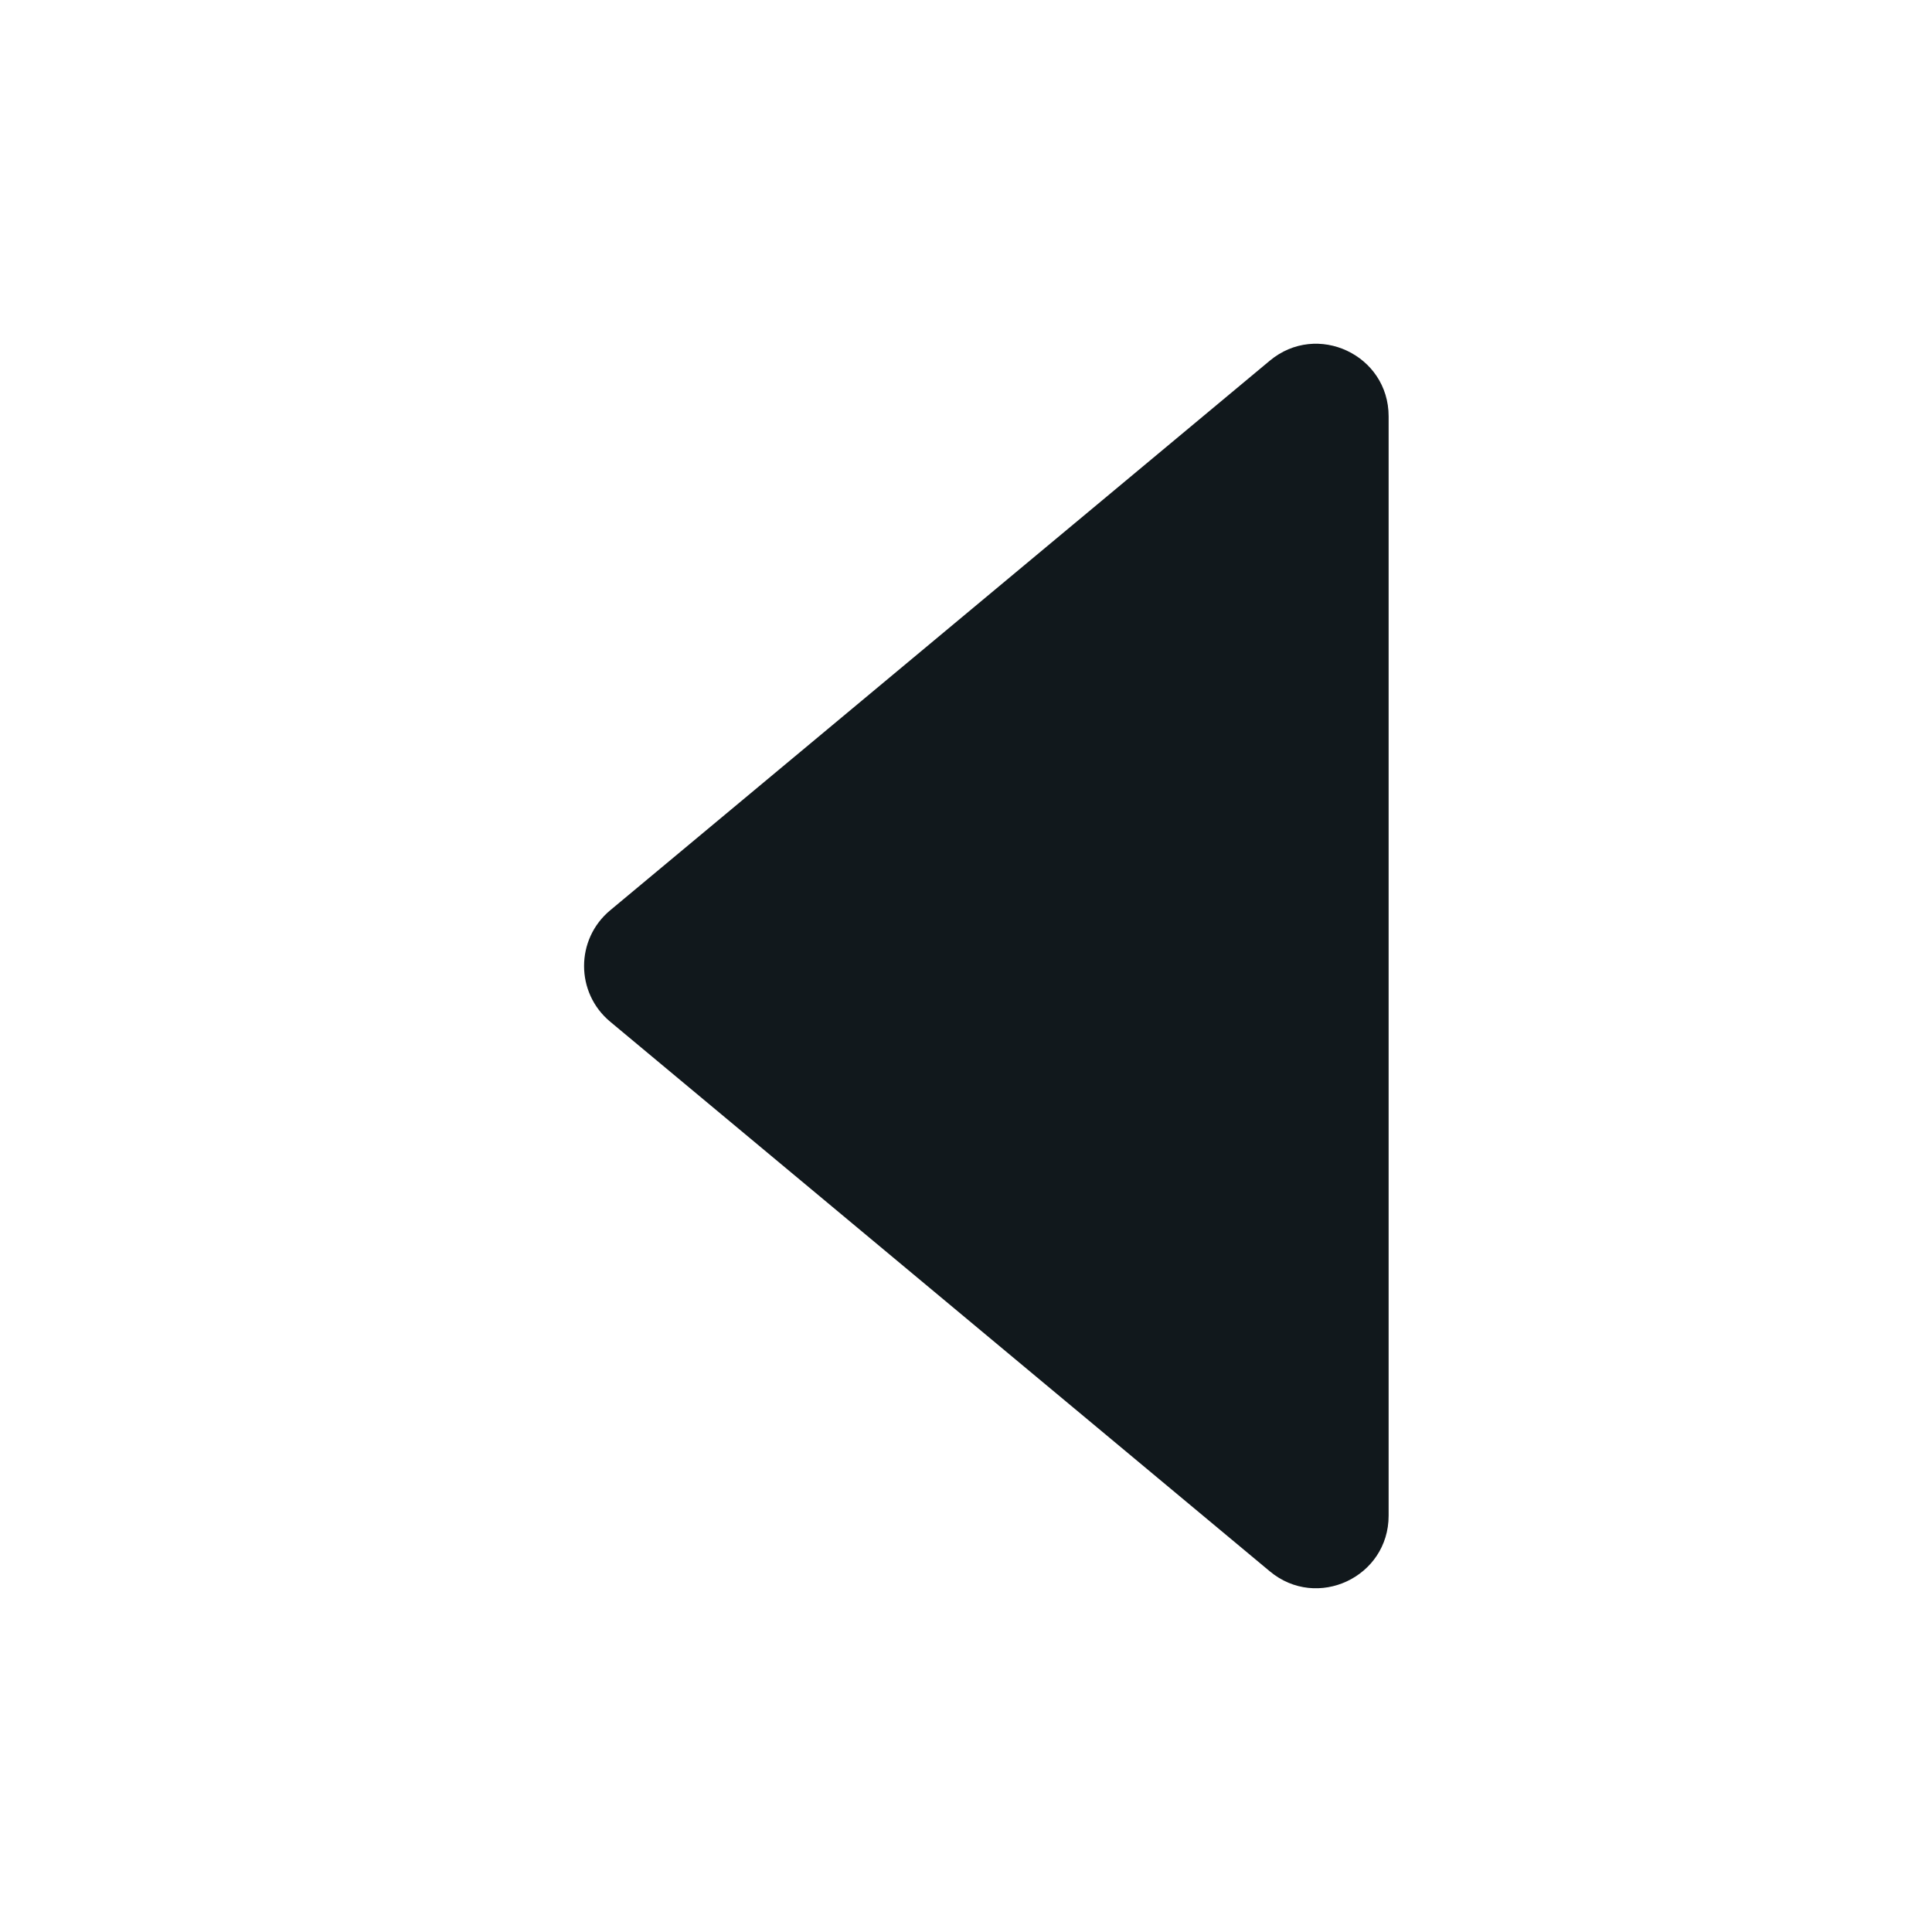
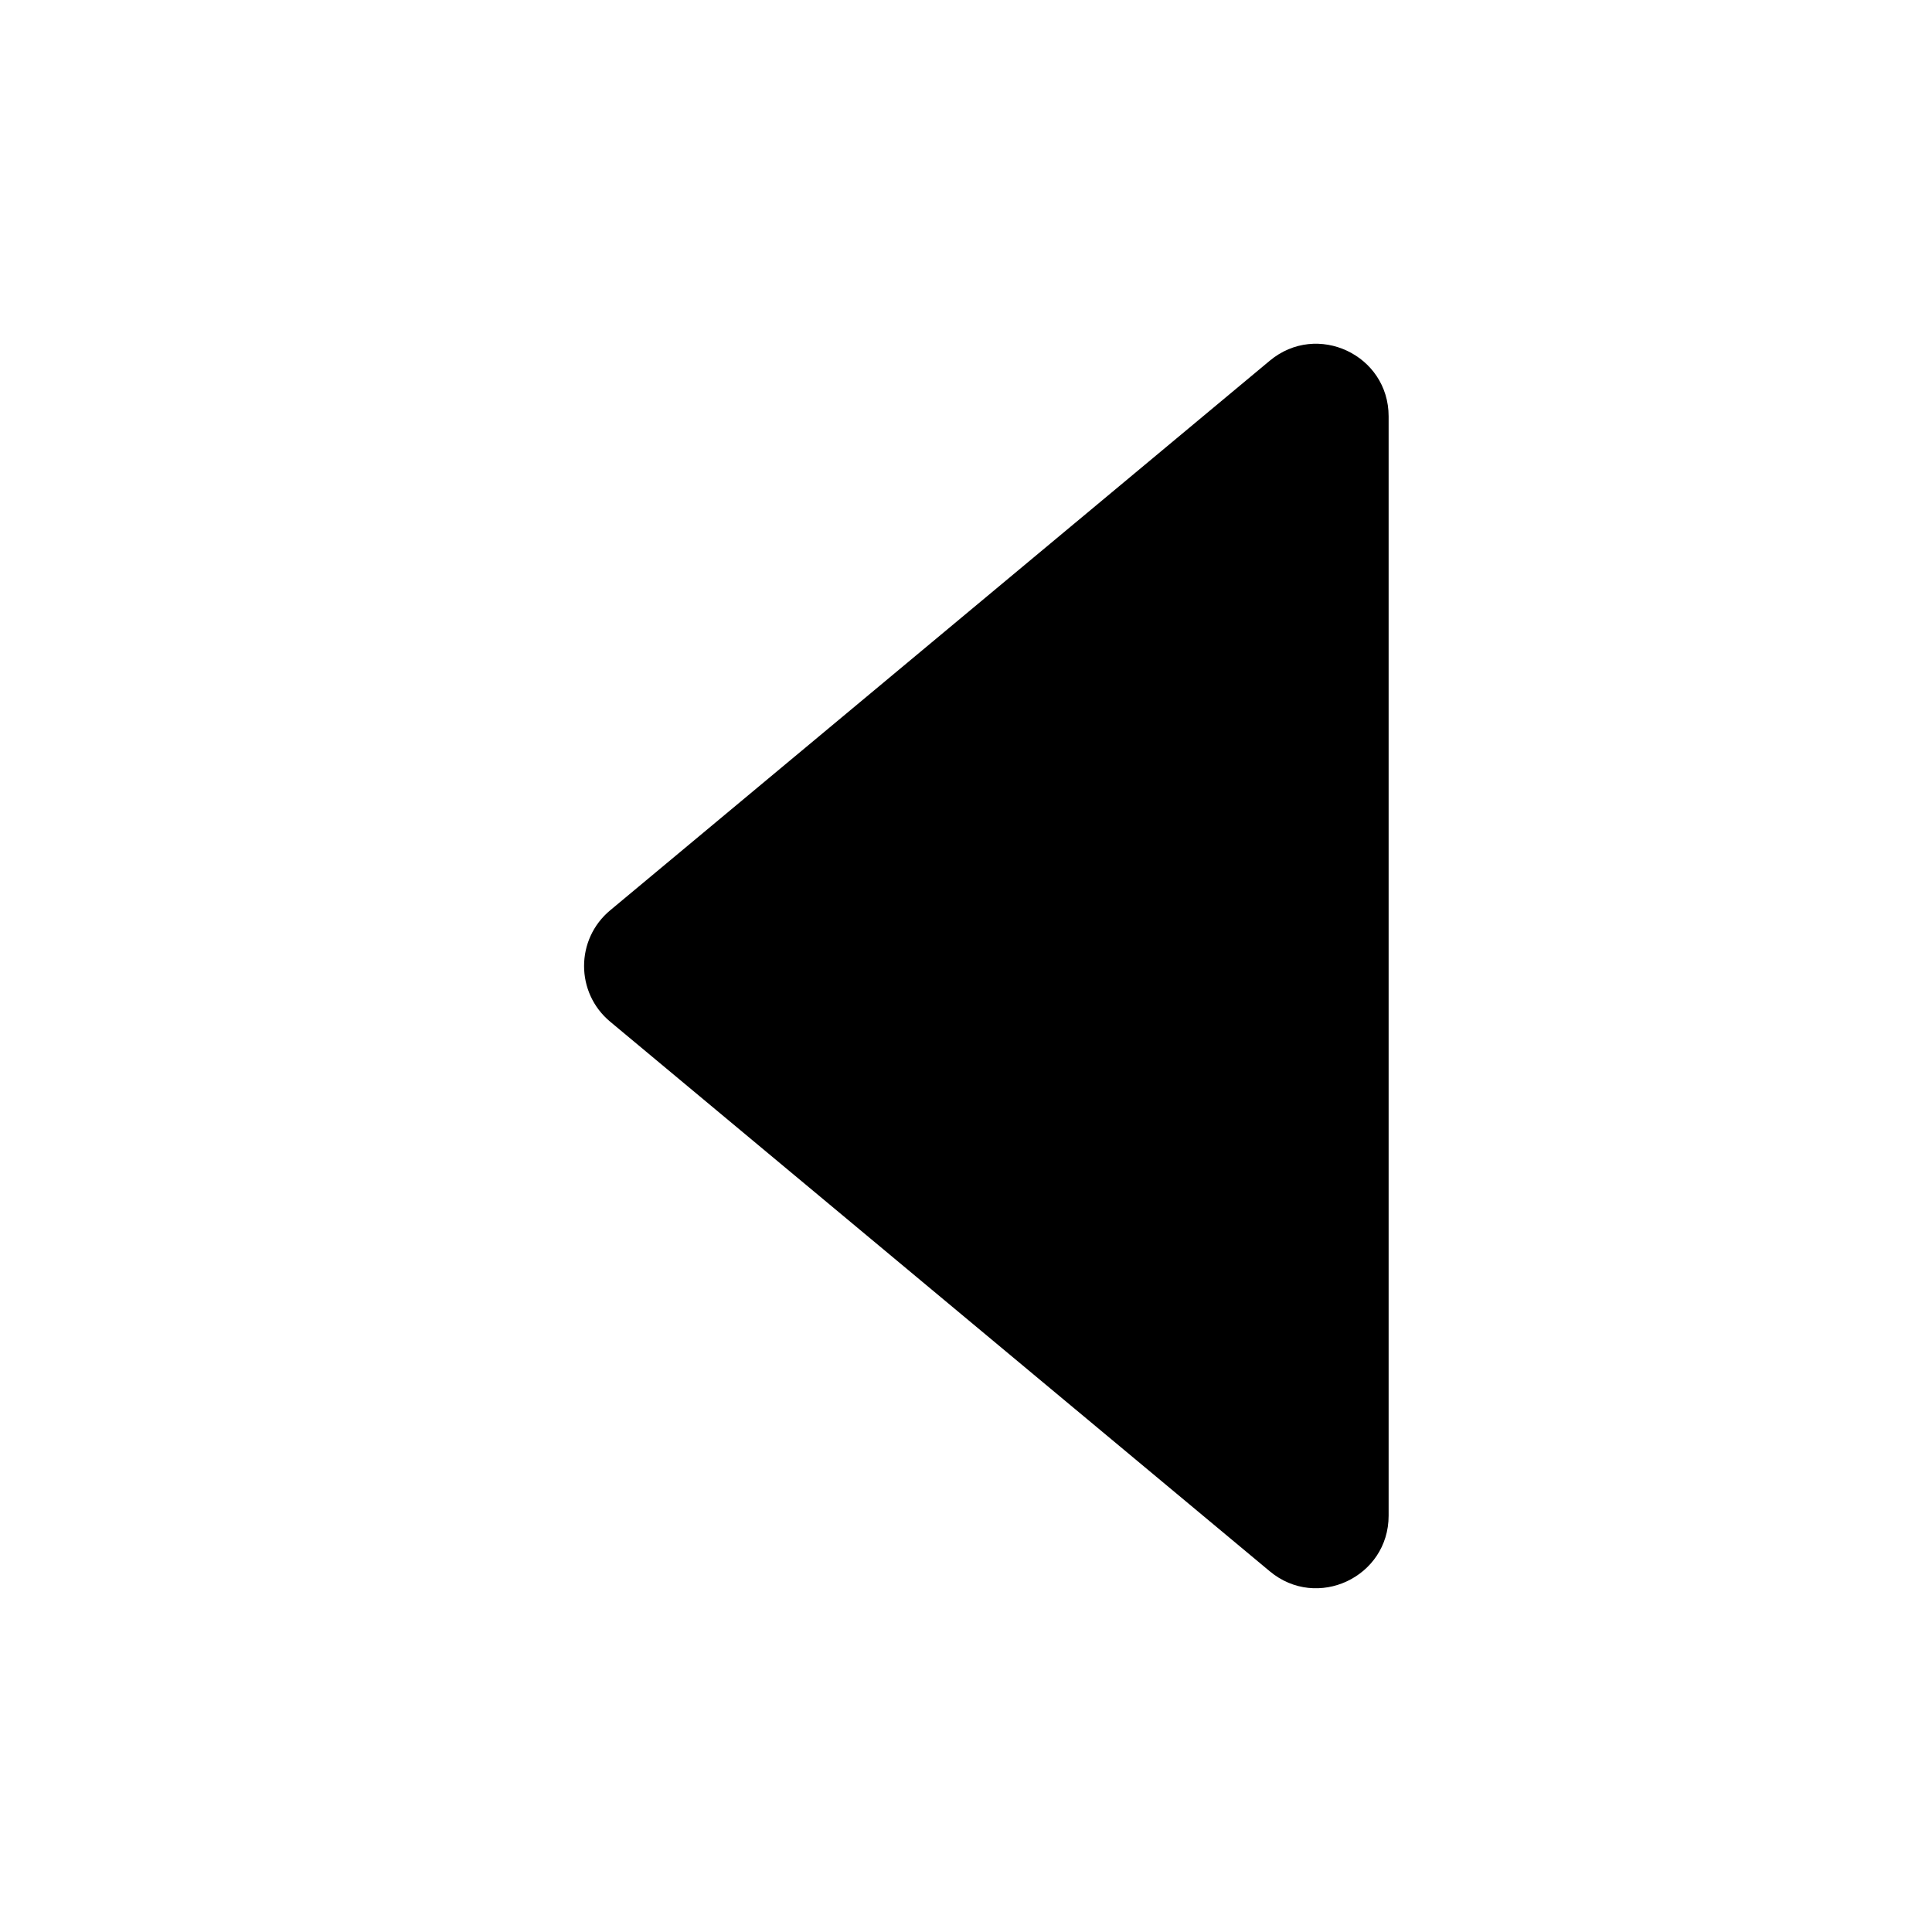
- <svg xmlns="http://www.w3.org/2000/svg" width="16" height="16" viewBox="0 0 16 16" fill="none">
-   <path d="M5.053 8.461L10.516 13.013C10.907 13.339 11.5 13.061 11.5 12.552L11.5 3.448C11.5 2.939 10.907 2.661 10.516 2.987L5.053 7.539C4.765 7.779 4.765 8.221 5.053 8.461Z" fill="#11181C" />
+ <svg xmlns="http://www.w3.org/2000/svg" width="16" height="16" viewBox="0 0 16 16">
+   <path d="M5.053 8.461L10.516 13.013C10.907 13.339 11.5 13.061 11.5 12.552L11.5 3.448C11.5 2.939 10.907 2.661 10.516 2.987L5.053 7.539C4.765 7.779 4.765 8.221 5.053 8.461Z" />
</svg>
